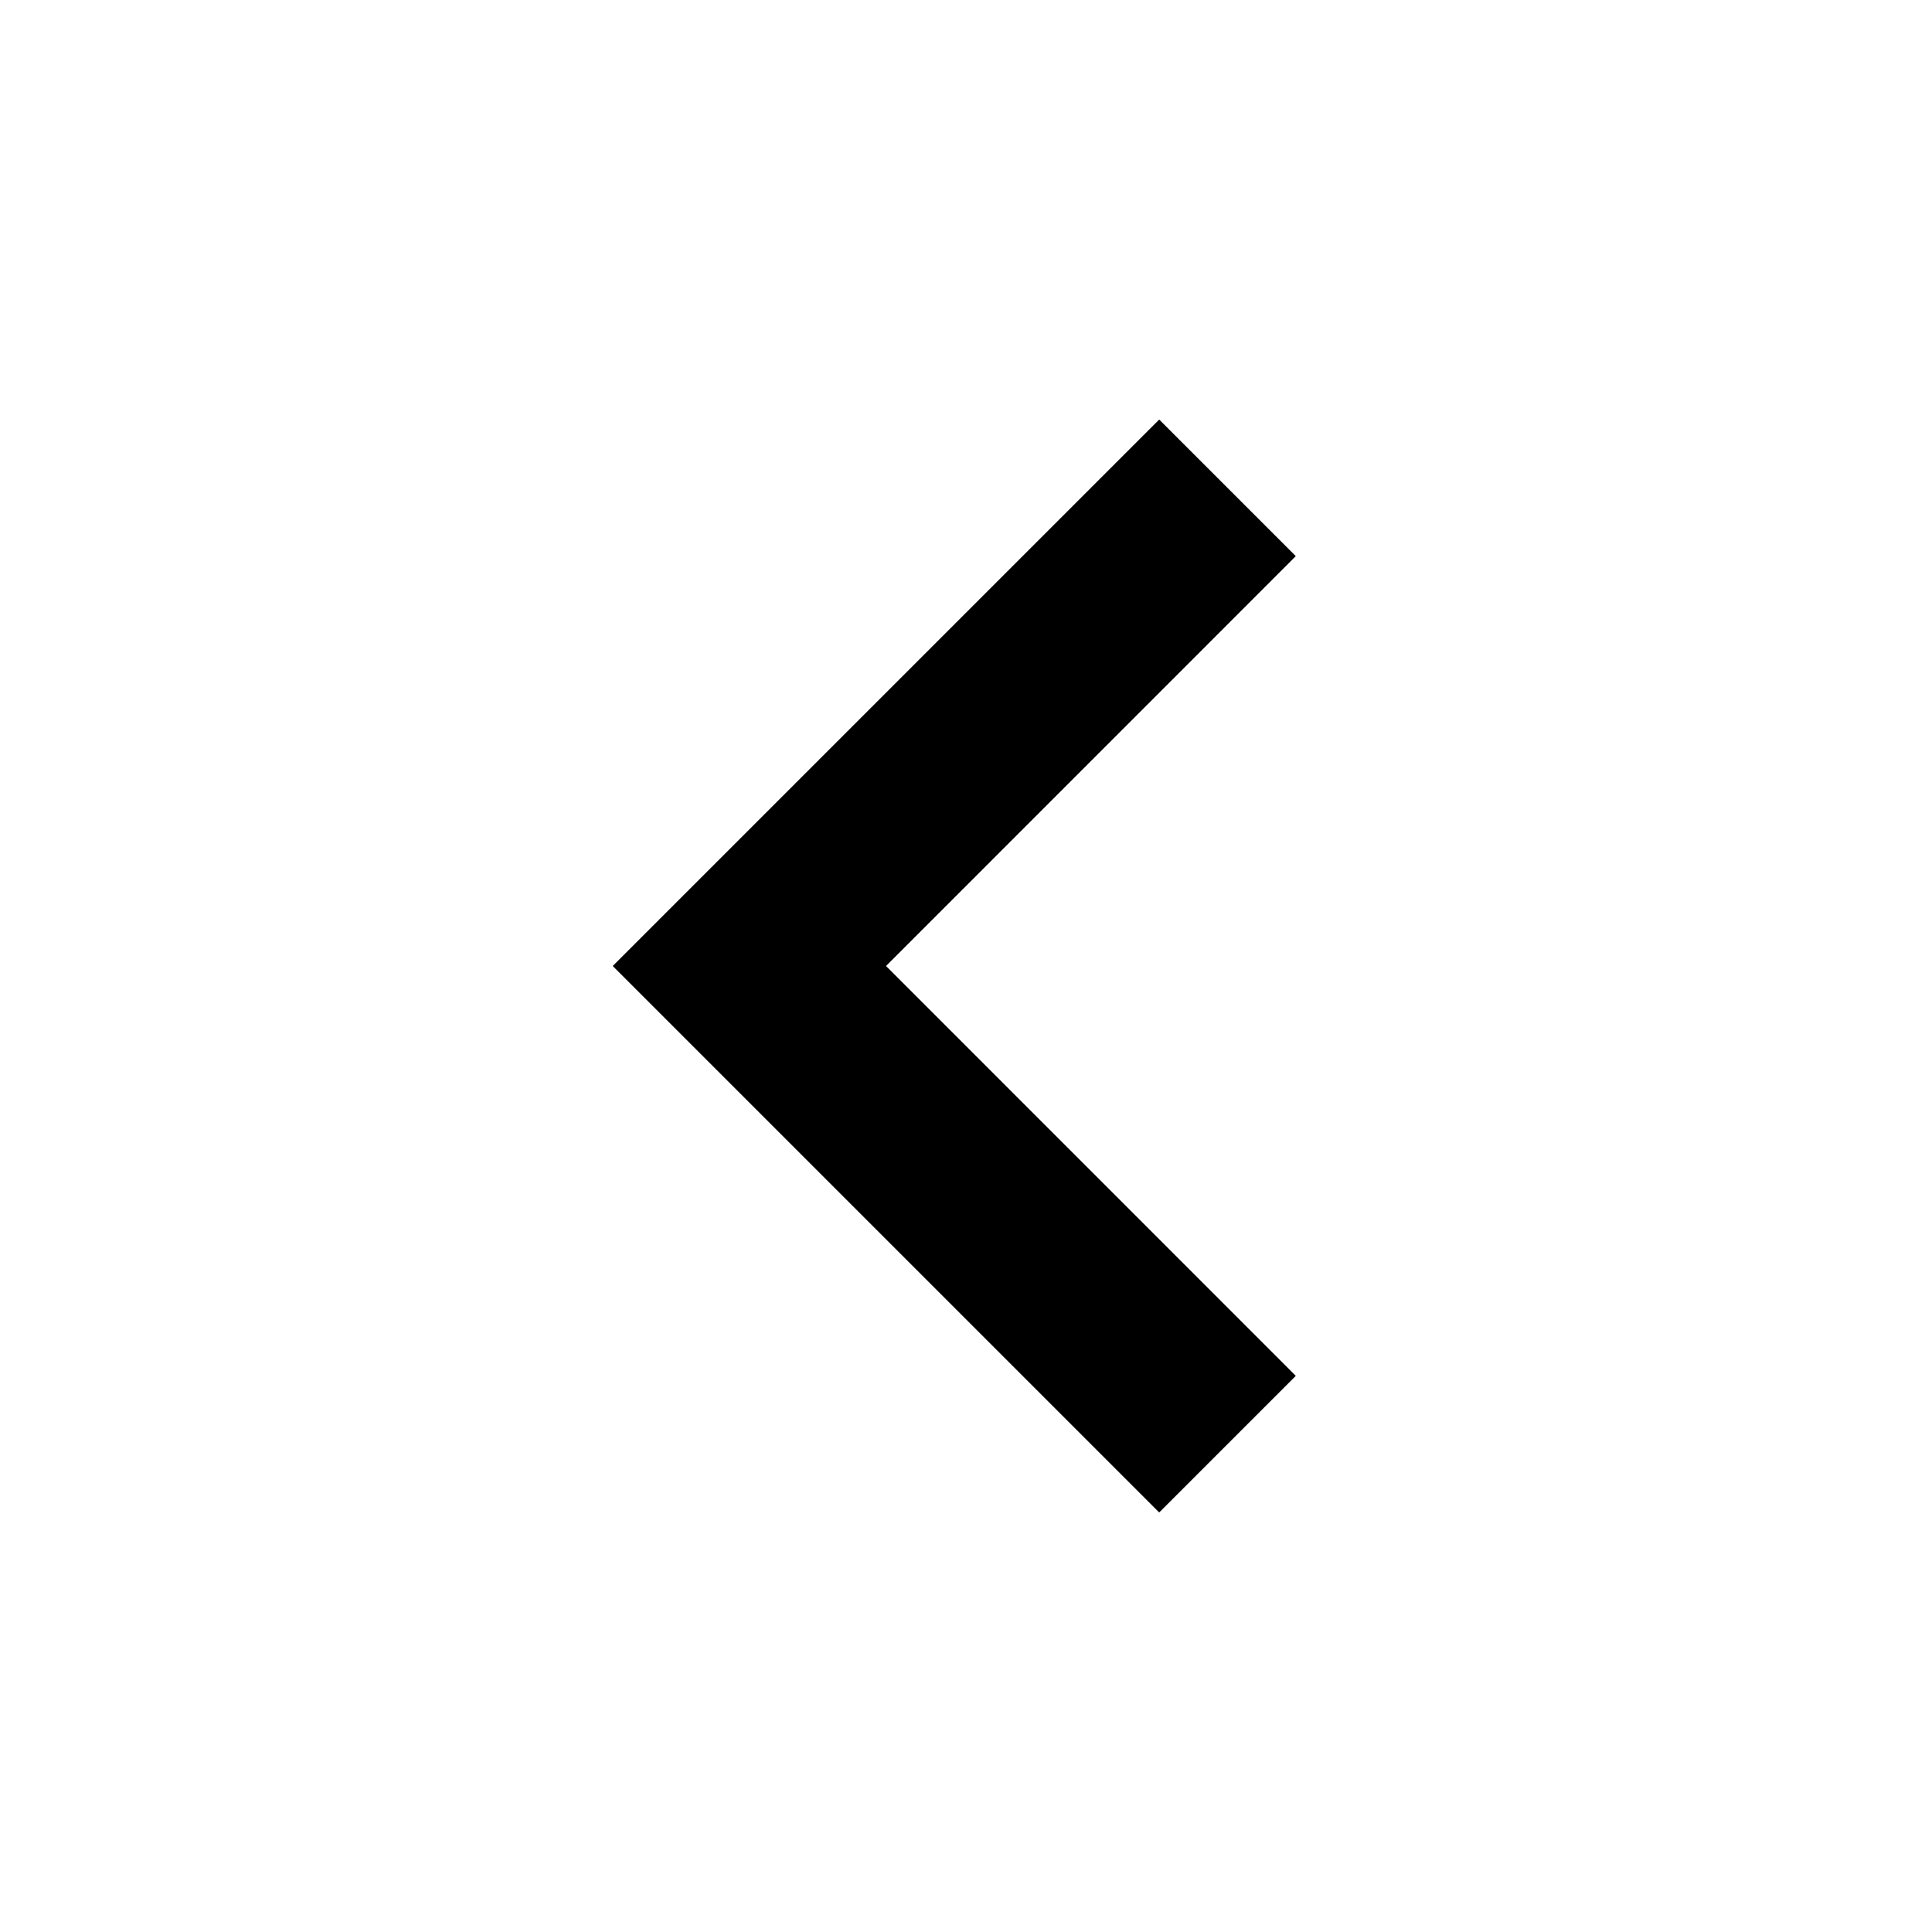
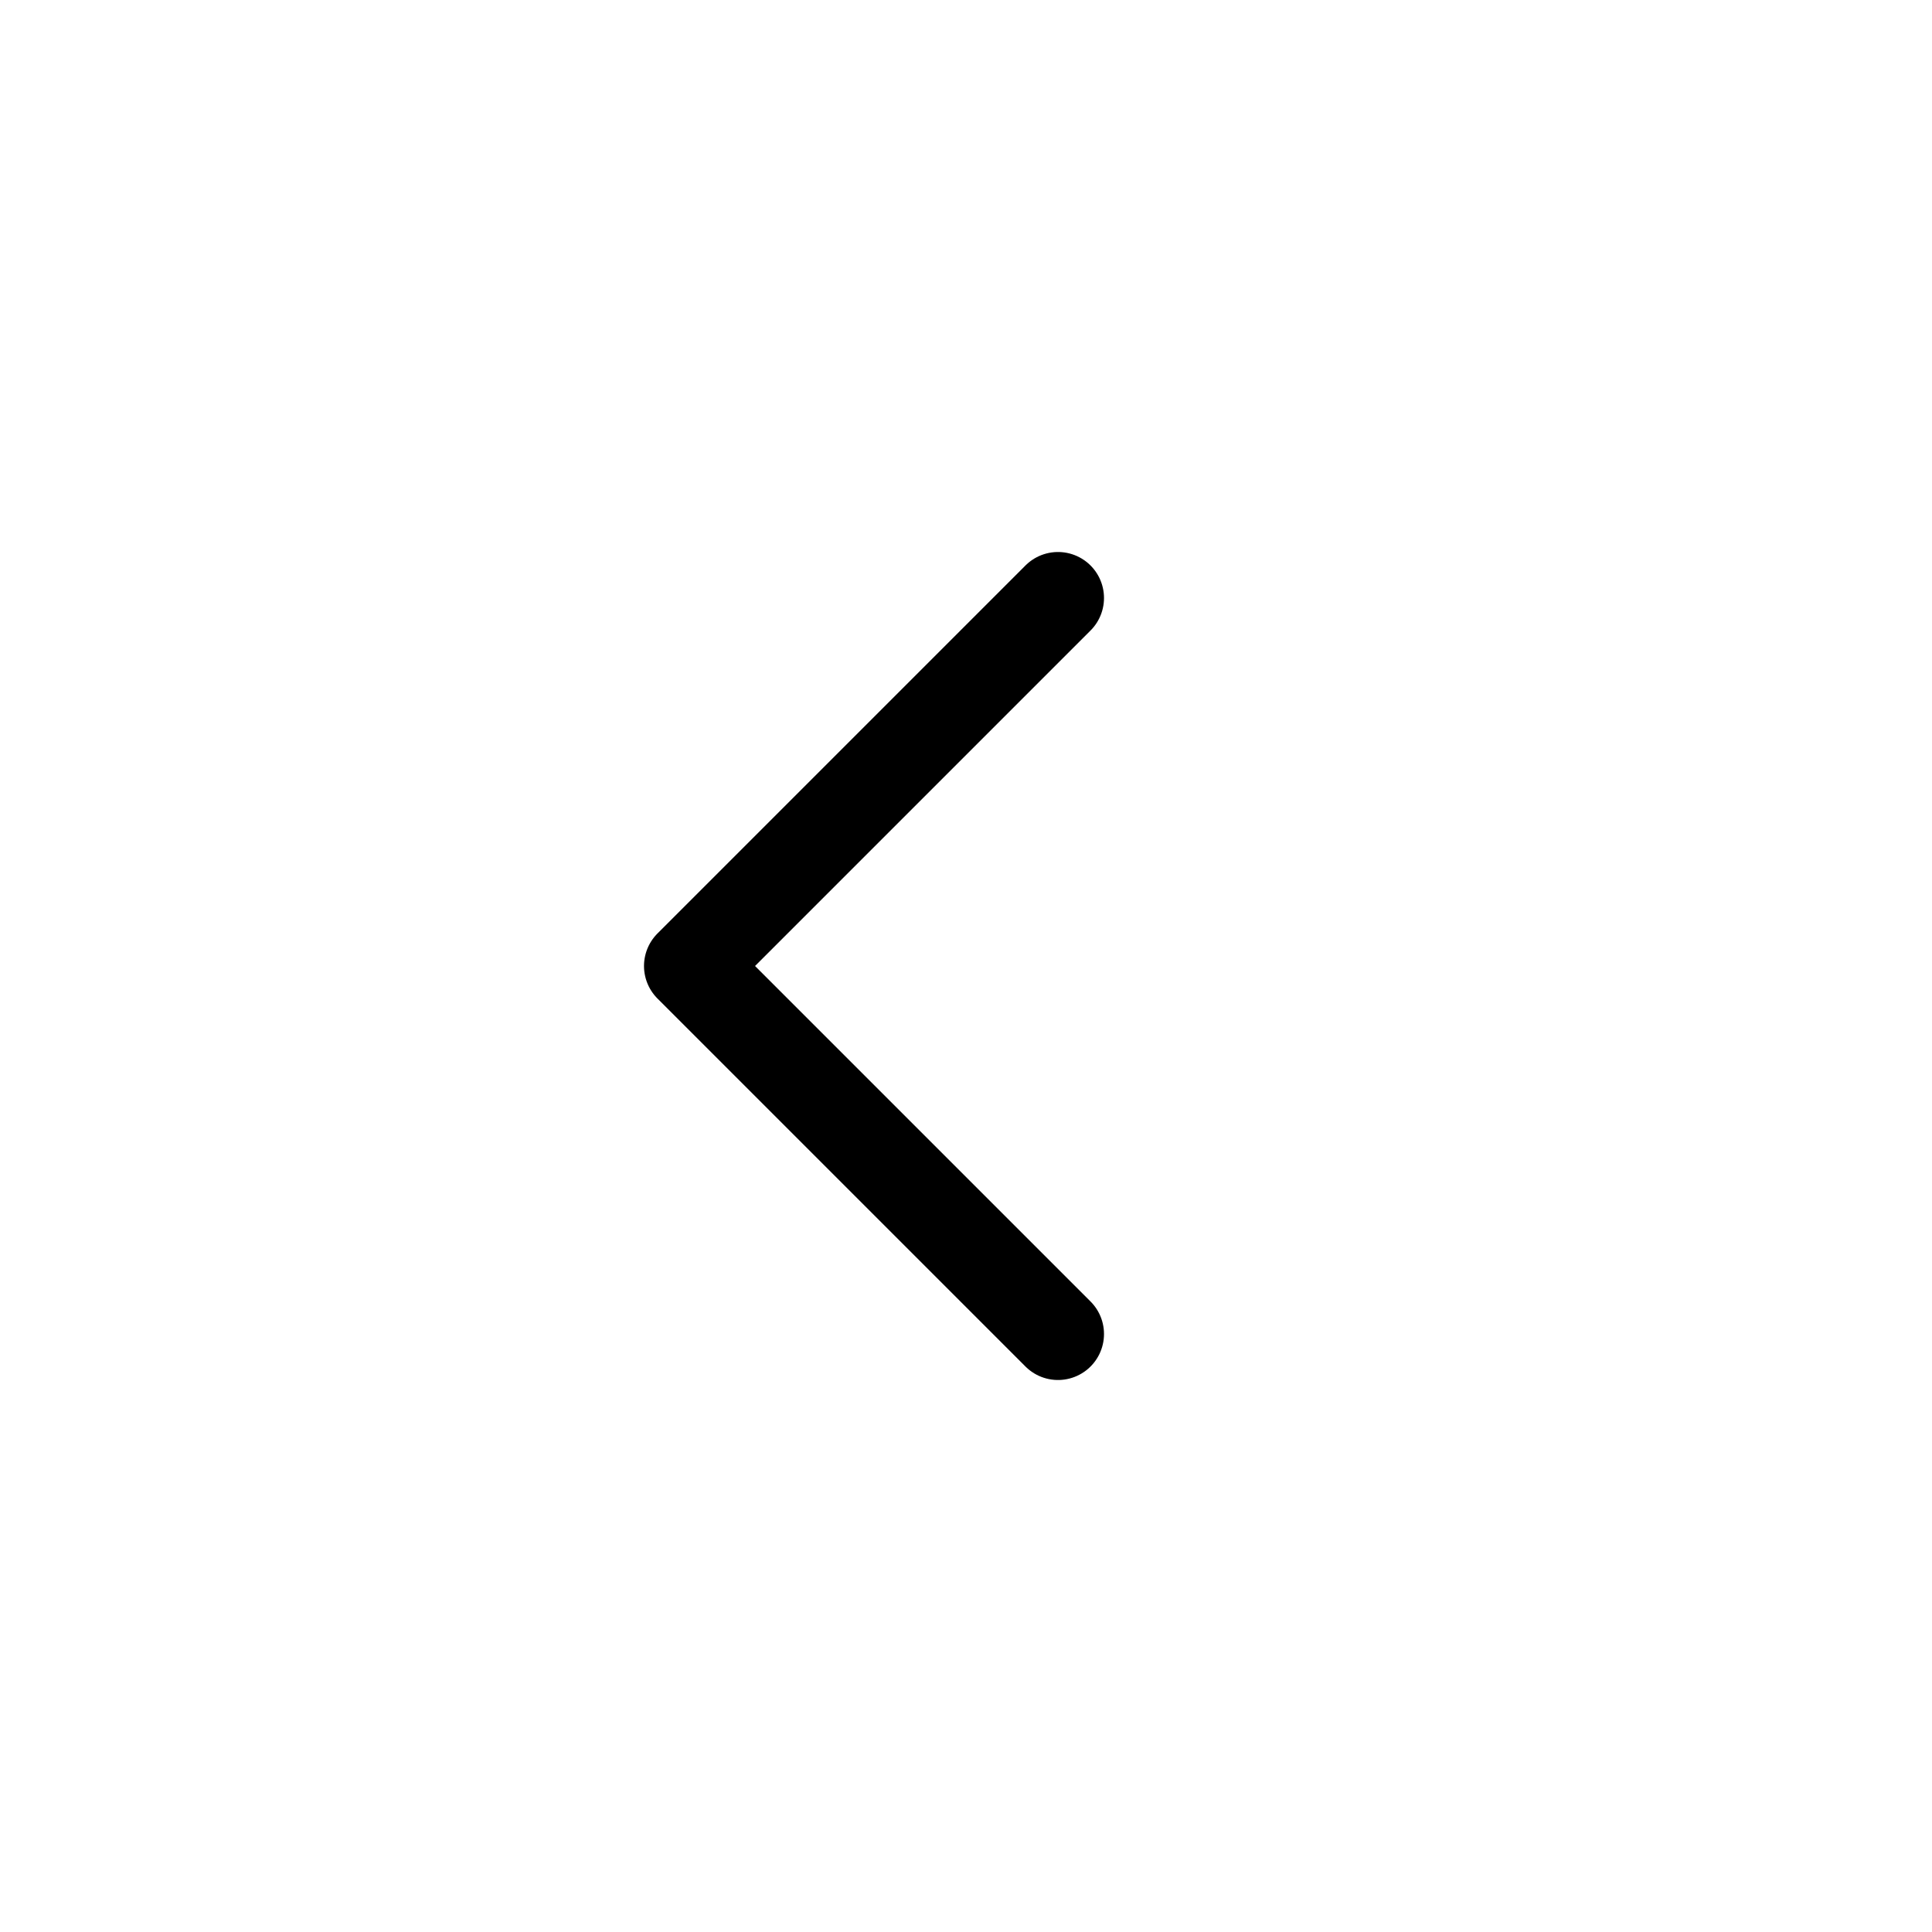
- <svg xmlns="http://www.w3.org/2000/svg" aria-hidden="true" role="img" class="iconify iconify--zondicons" width="32" height="32" preserveAspectRatio="xMidYMid meet" viewBox="0 0 20 20">
-   <path fill="currentColor" d="M7.05 9.293L6.343 10L12 15.657l1.414-1.414L9.172 10l4.242-4.243L12 4.343z" />
+ <svg xmlns="http://www.w3.org/2000/svg" height="21" viewBox="0 0 21 21" width="21">
+   <path d="m4.5 8.5-4-4 4-4" fill="none" stroke="currentColor" stroke-linecap="round" stroke-linejoin="round" transform="translate(7 6)" />
</svg>
